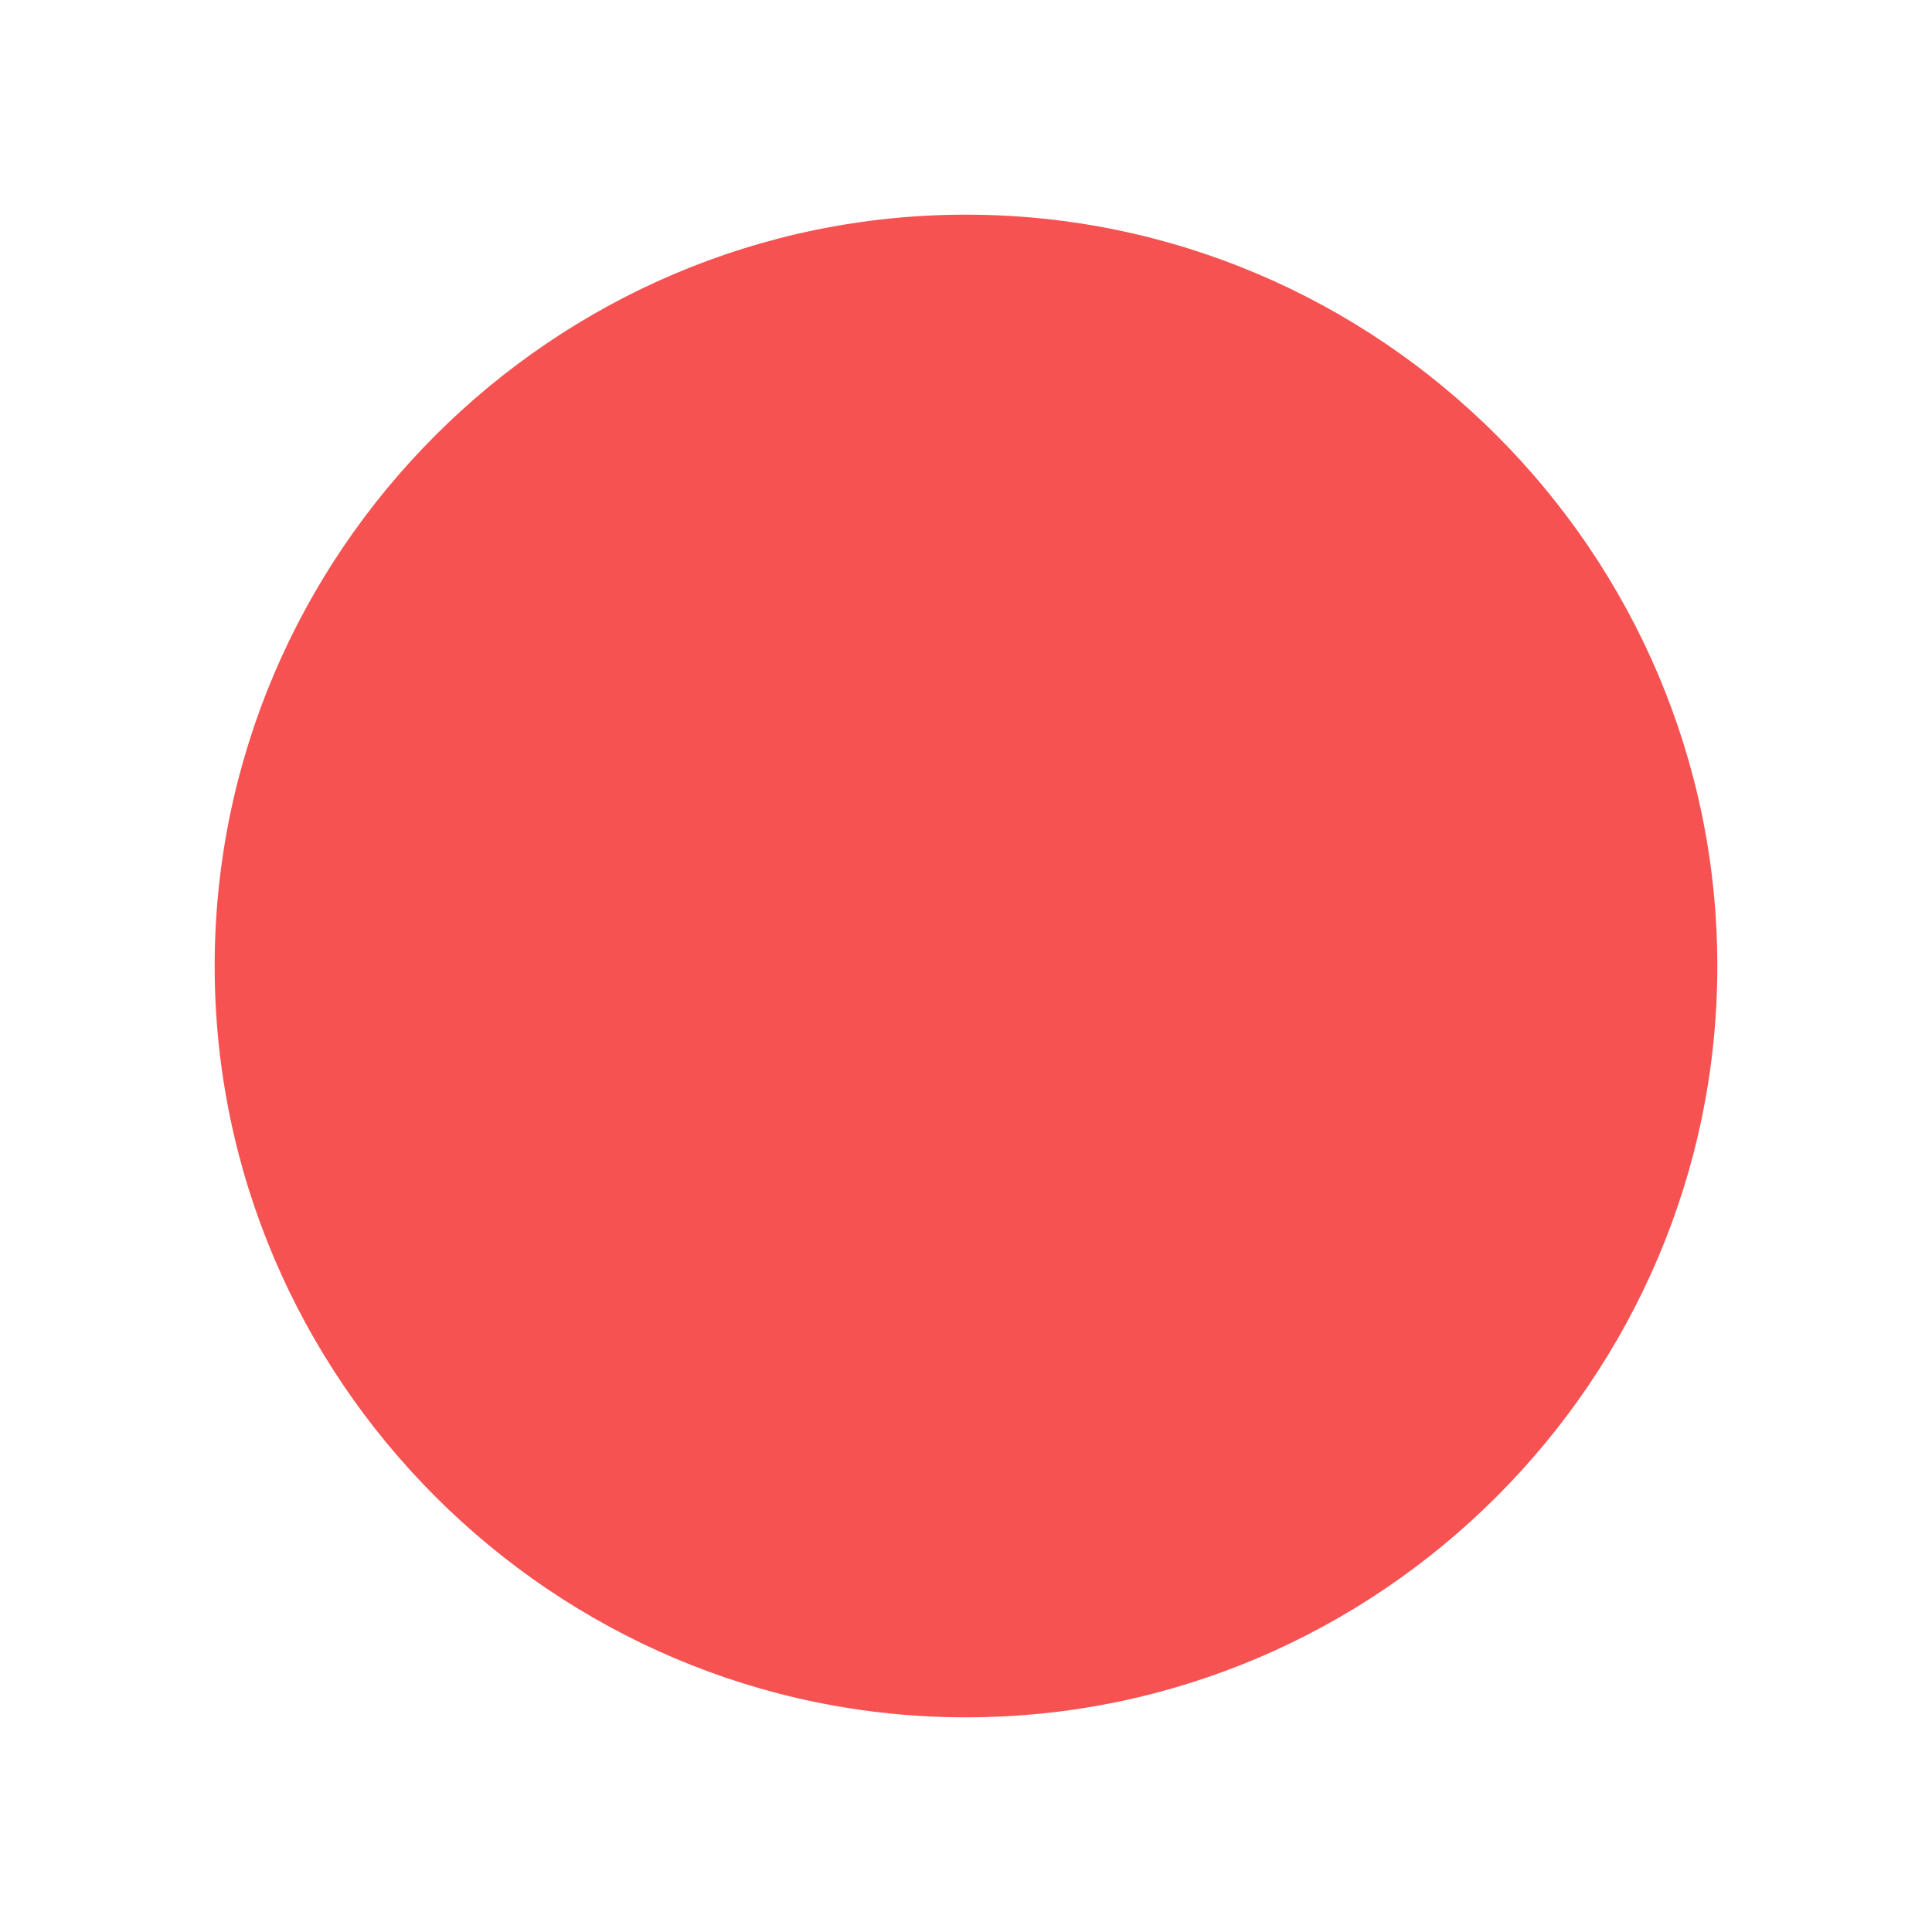
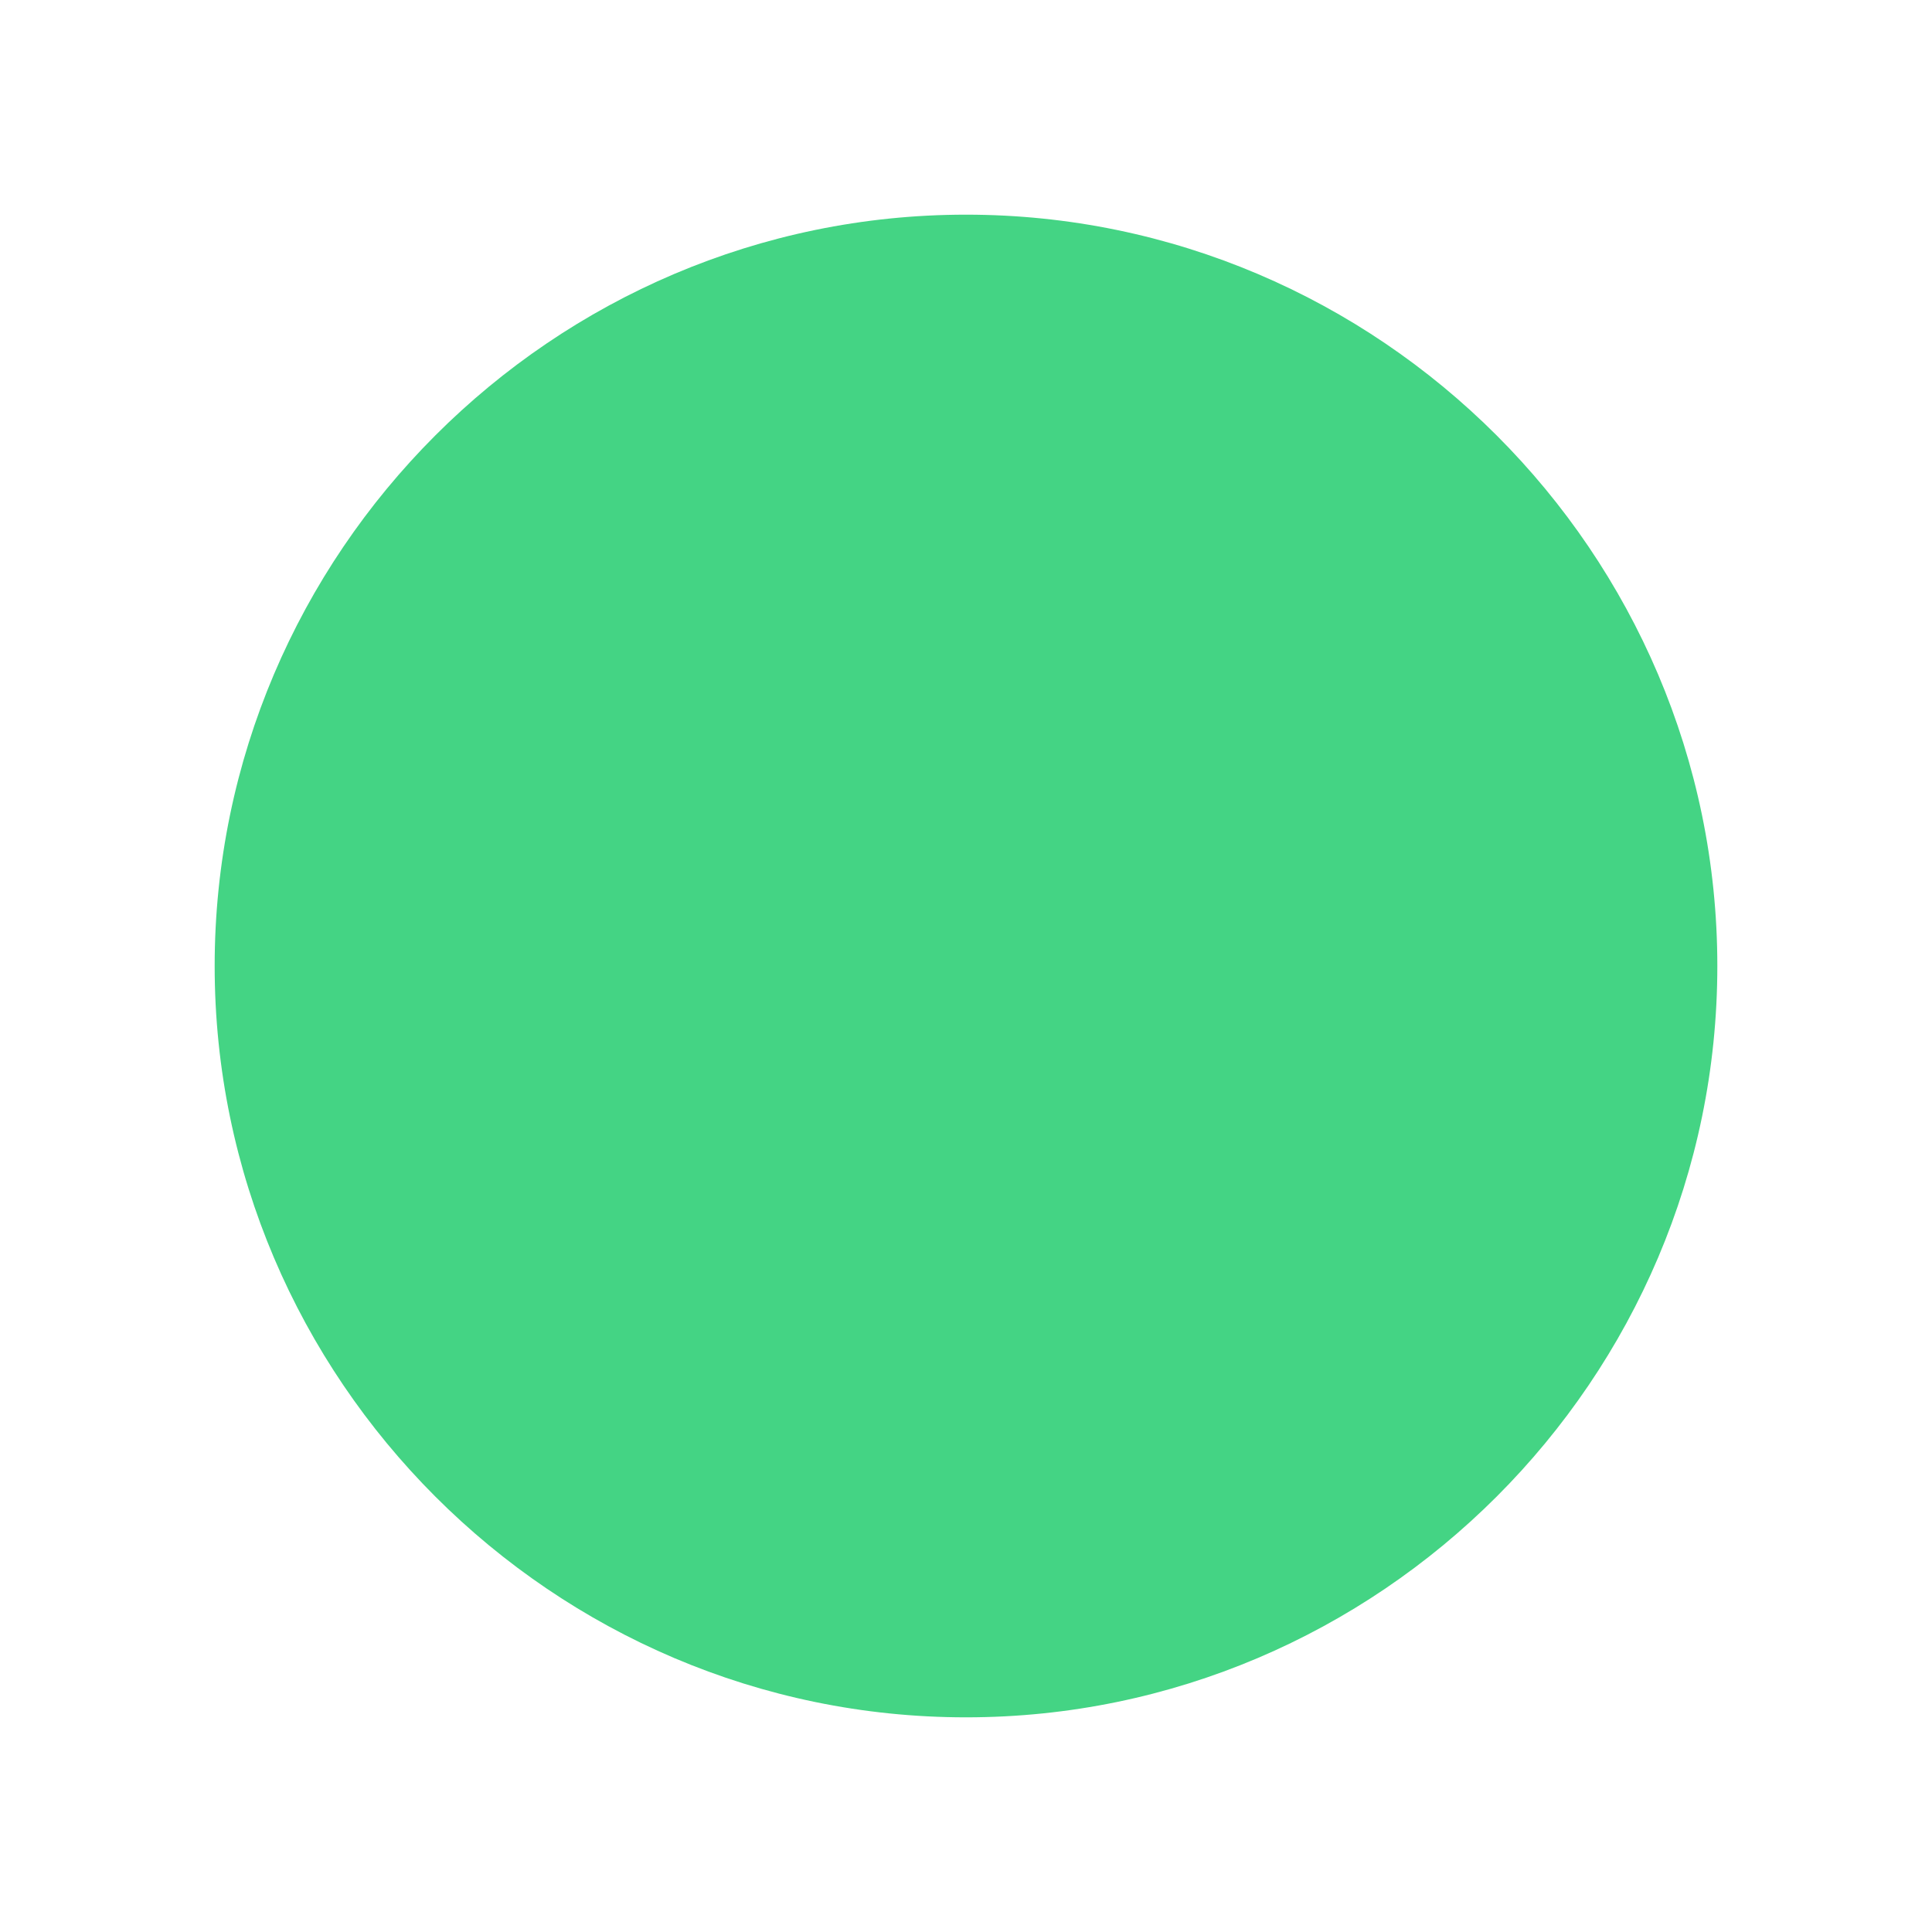
<svg xmlns="http://www.w3.org/2000/svg" version="1.1" id="图层_1" x="0px" y="0px" viewBox="0 0 36 36" style="enable-background:new 0 0 36 36;" xml:space="preserve">
  <style type="text/css">
	.st0{fill-rule:evenodd;clip-rule:evenodd;fill:none;}
- 	.st1{fill-rule:evenodd;clip-rule:evenodd;fill:#F65252;}
+ 	.st1{fill-rule:evenodd;clip-rule:evenodd;fill:#44D484;}
</style>
  <g>
    <rect class="st0" width="36" height="36" />
    <path class="st1" d="M18,4c7.7,0,14,6.3,14,14s-6.3,14-14,14S4,25.7,4,18S10.3,4,18,4z" />
  </g>
</svg>
